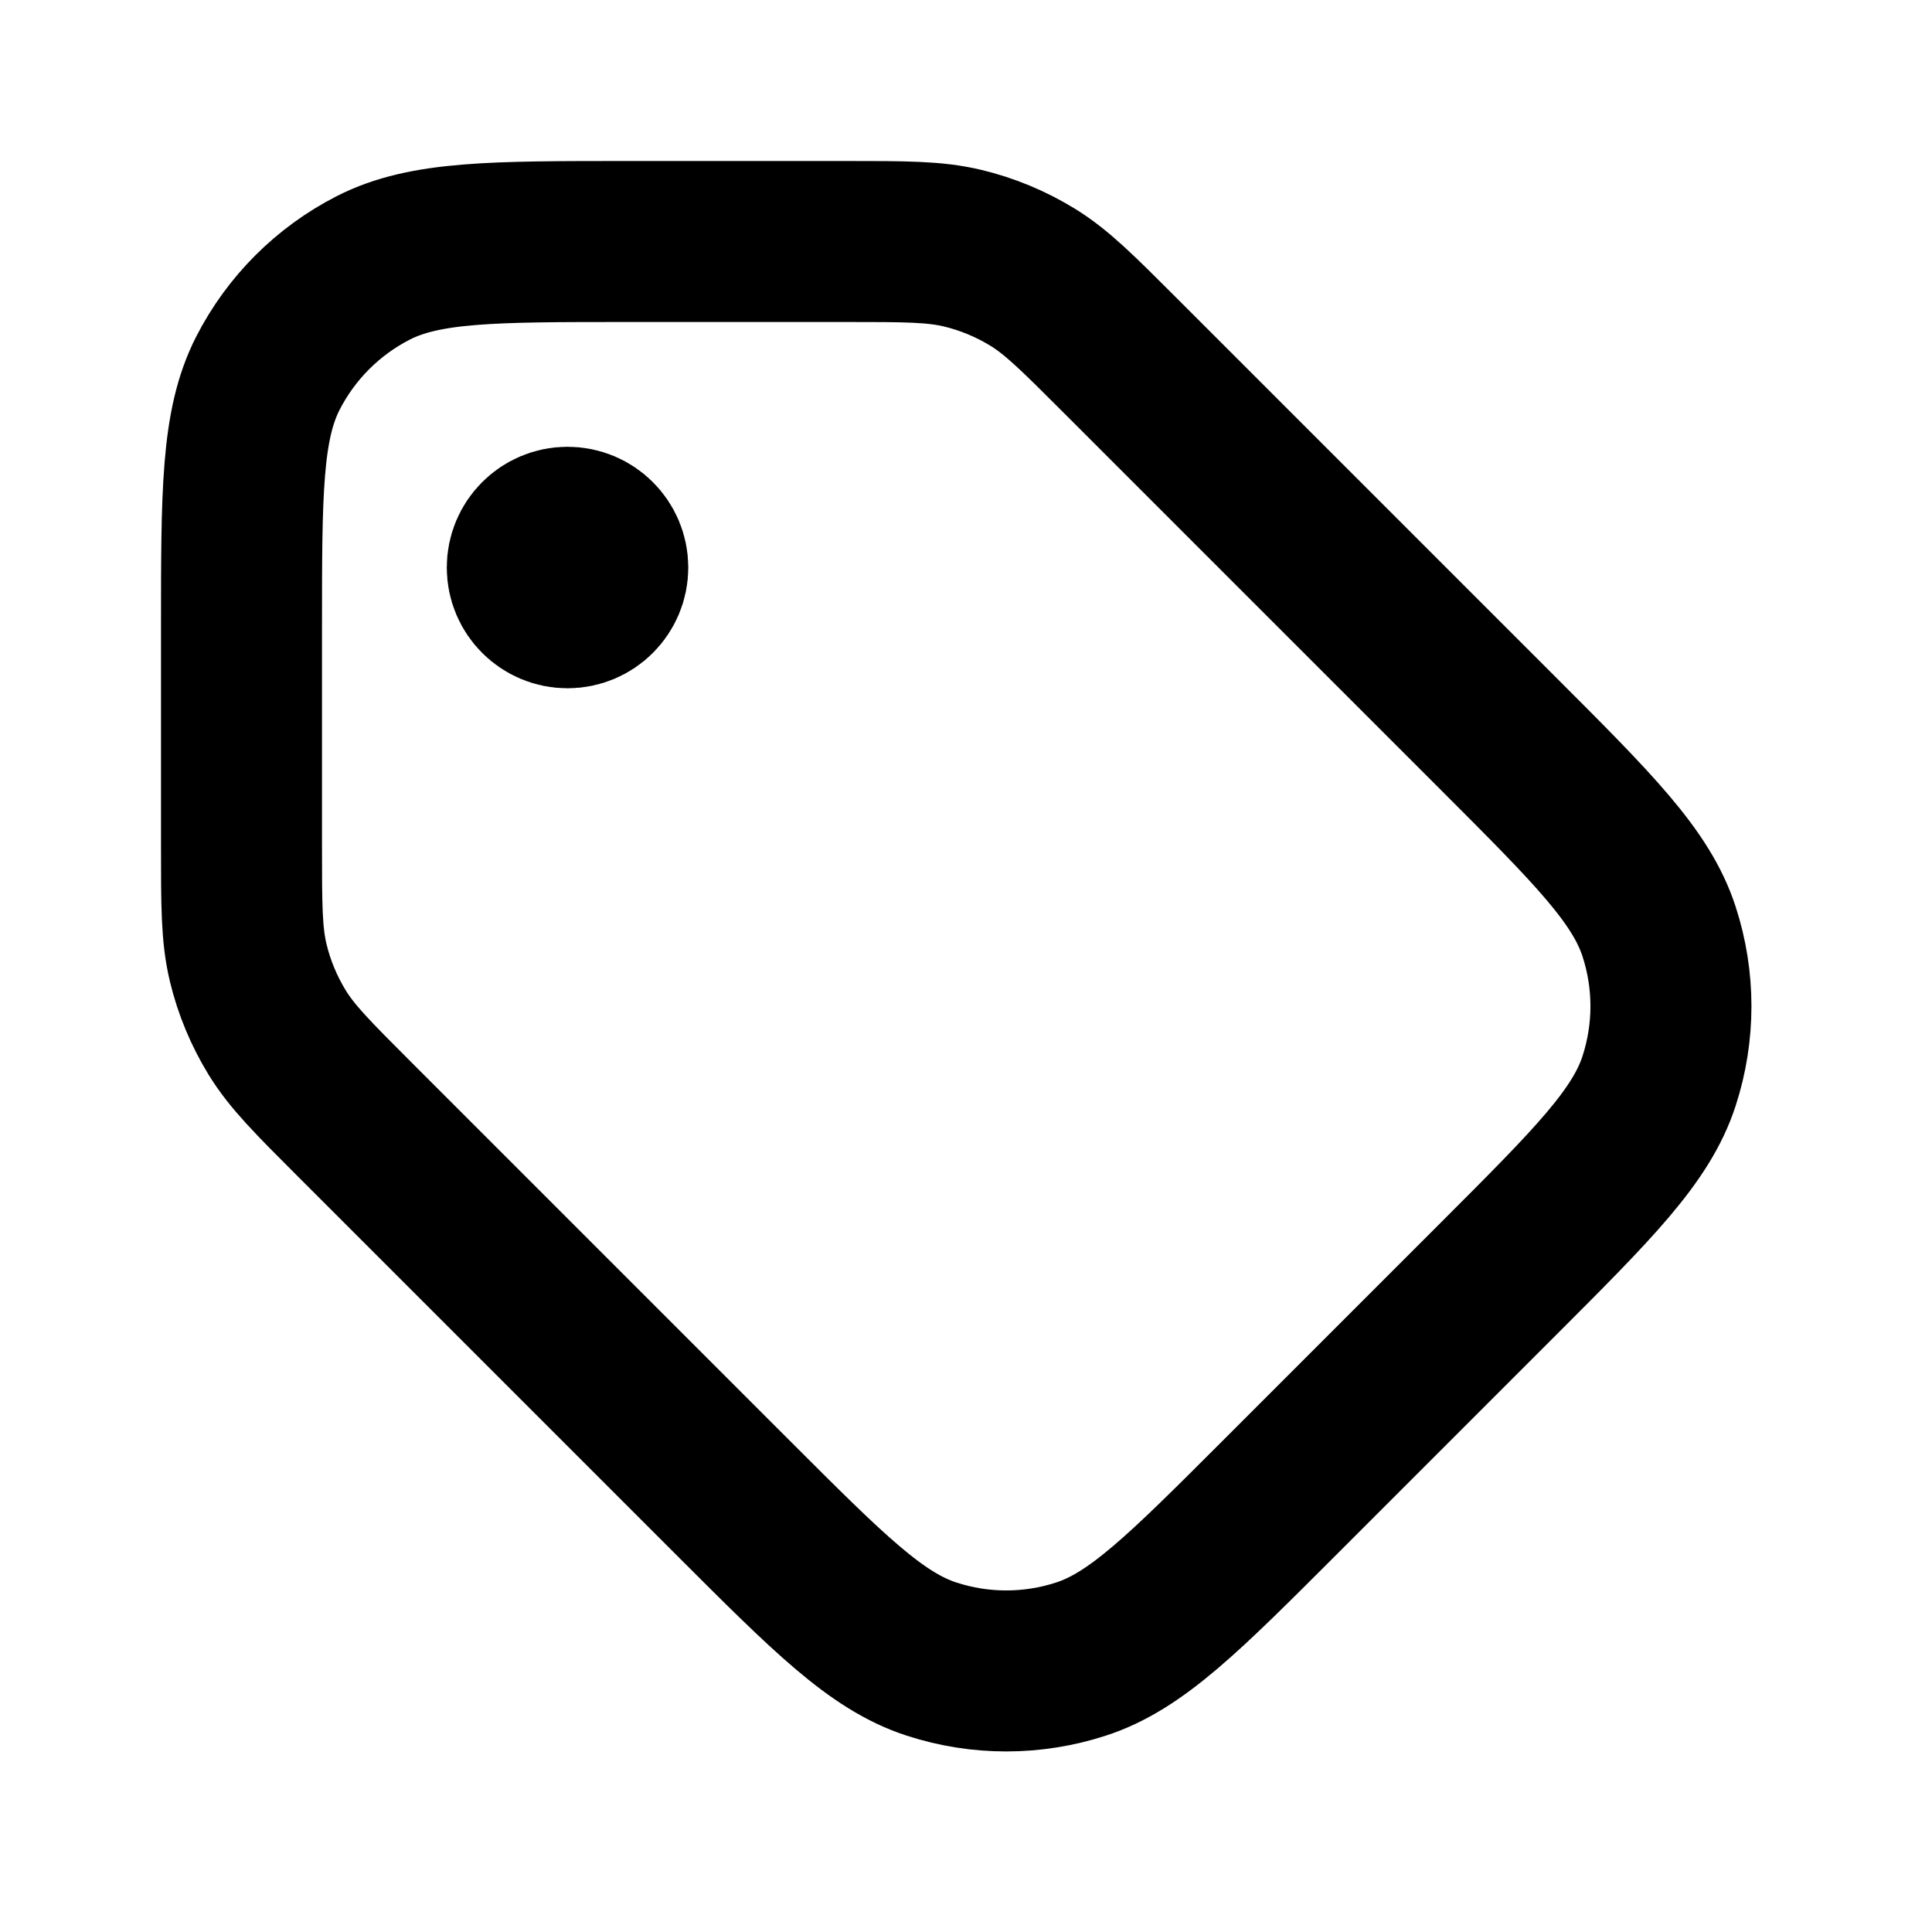
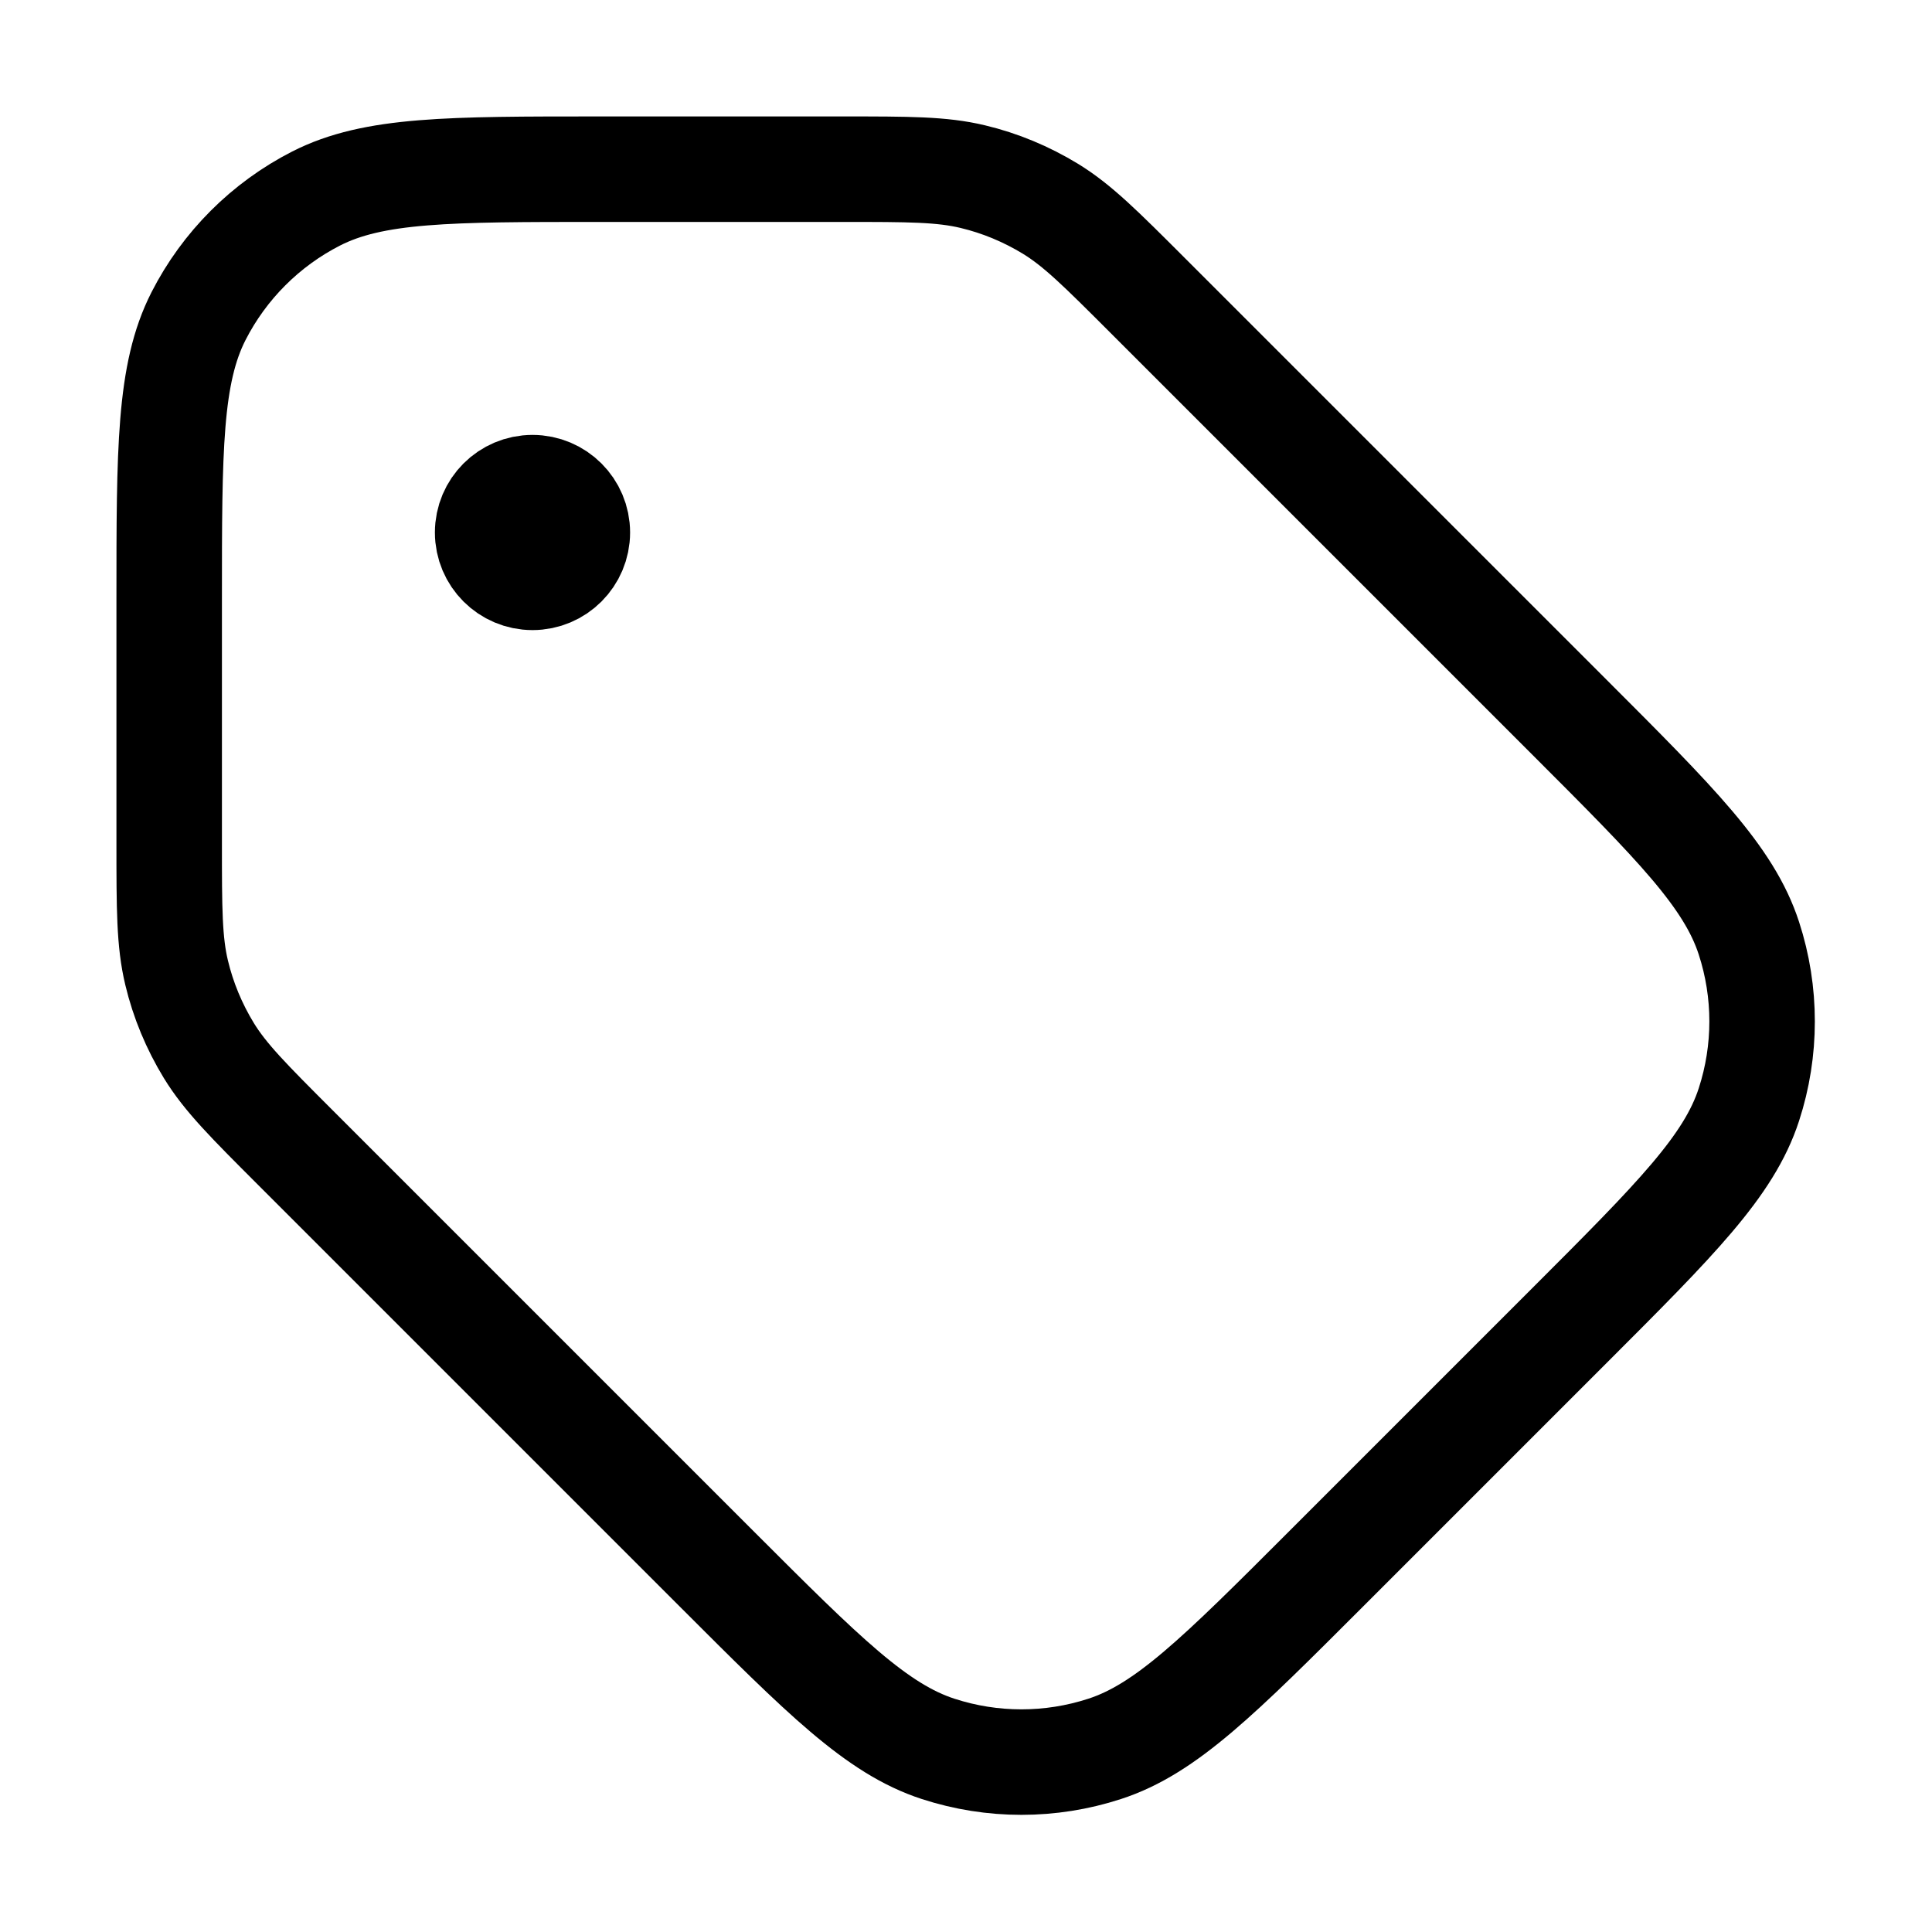
- <svg xmlns="http://www.w3.org/2000/svg" width="800px" height="800px" viewBox="0 0 24 24" fill="none">
-   <path d="M7.05 7.05H7.06M10.512 3H7.8C6.12 3 5.28 3 4.638 3.327C4.074 3.615 3.615 4.074 3.327 4.638C3 5.28 3 6.12 3 7.8V10.512C3 11.245 3 11.612 3.083 11.958C3.156 12.264 3.278 12.556 3.442 12.825C3.628 13.128 3.887 13.387 4.406 13.906L9.106 18.606C10.294 19.794 10.888 20.388 11.573 20.61C12.175 20.806 12.825 20.806 13.427 20.61C14.112 20.388 14.706 19.794 15.894 18.606L18.606 15.894C19.794 14.706 20.388 14.112 20.61 13.427C20.806 12.825 20.806 12.175 20.61 11.573C20.388 10.888 19.794 10.294 18.606 9.106L13.906 4.406C13.387 3.887 13.128 3.628 12.825 3.442C12.556 3.278 12.264 3.156 11.958 3.083C11.612 3 11.245 3 10.512 3ZM7.55 7.05C7.55 7.326 7.326 7.55 7.05 7.55C6.774 7.55 6.55 7.326 6.55 7.05C6.55 6.774 6.774 6.55 7.05 6.55C7.326 6.55 7.55 6.774 7.55 7.05Z" stroke="#000000" stroke-width="2" stroke-linecap="round" stroke-linejoin="round" />
+ <svg xmlns="http://www.w3.org/2000/svg" width="800" height="800" viewBox="1.114 1.114 21.537 21.537" fill="none">
+   <path d="M7.05 7.05H7.06M10.512 3H7.8C6.12 3 5.28 3 4.638 3.327C4.074 3.615 3.615 4.074 3.327 4.638C3 5.28 3 6.12 3 7.8V10.512C3 11.245 3 11.612 3.083 11.958C3.156 12.264 3.278 12.556 3.442 12.825C3.628 13.128 3.887 13.387 4.406 13.906L9.106 18.606C10.294 19.794 10.888 20.388 11.573 20.61C12.175 20.806 12.825 20.806 13.427 20.61C14.112 20.388 14.706 19.794 15.894 18.606L18.606 15.894C19.794 14.706 20.388 14.112 20.61 13.427C20.806 12.825 20.806 12.175 20.61 11.573C20.388 10.888 19.794 10.294 18.606 9.106L13.906 4.406C13.387 3.887 13.128 3.628 12.825 3.442C12.556 3.278 12.264 3.156 11.958 3.083C11.612 3 11.245 3 10.512 3ZM7.55 7.05C7.55 7.326 7.326 7.55 7.05 7.55C6.774 7.55 6.55 7.326 6.55 7.05C6.55 6.774 6.774 6.55 7.05 6.55C7.326 6.55 7.55 6.774 7.55 7.05Z" stroke="#000000" stroke-width="1.176" stroke-linecap="round" stroke-linejoin="round" />
</svg>
